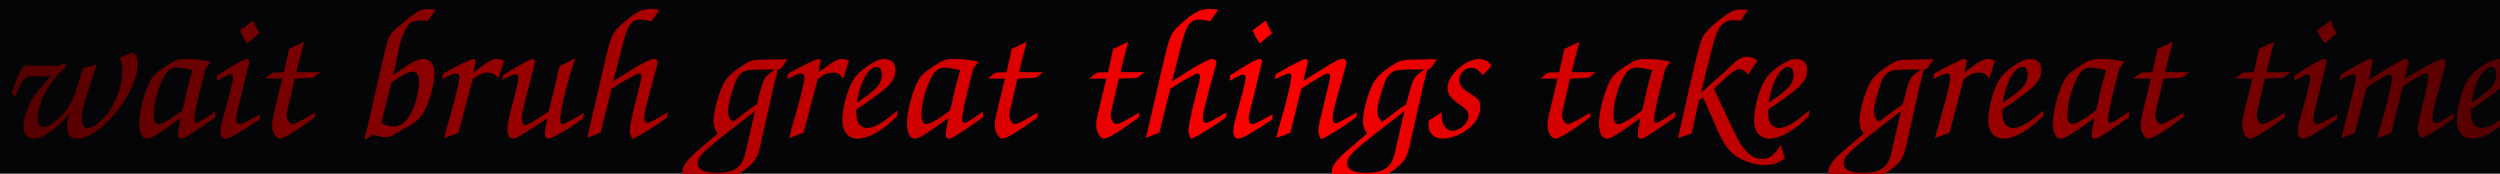
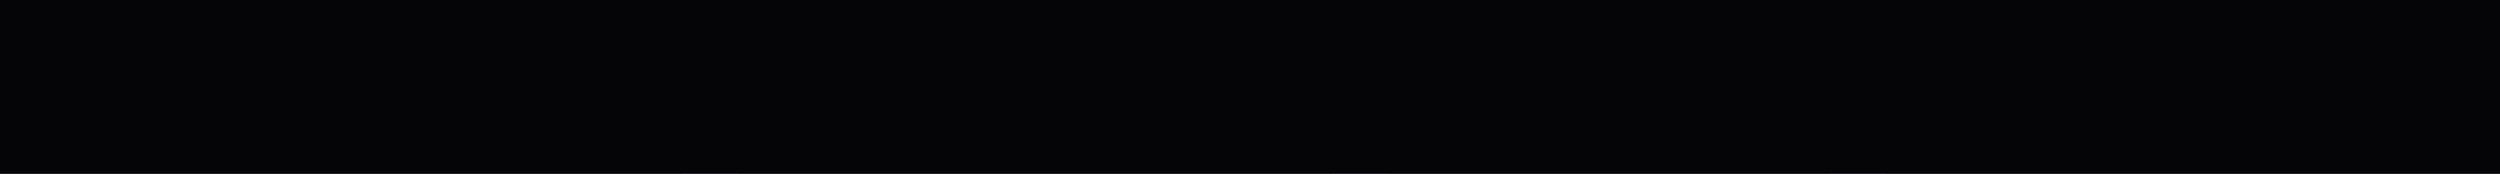
<svg xmlns="http://www.w3.org/2000/svg" width="100%" height="100%">
-   <defs>
-     <linearGradient id="redGradient" x1="0%" y1="0%" x2="100%" y2="0%">
-       <stop offset="0%" stop-color="#500000">
-         <animate attributeName="stop-color" values="#500000;#ff0000;#500000" dur="3s" repeatCount="indefinite" />
-       </stop>
-       <stop offset="50%" stop-color="#ff0000">
-         <animate attributeName="stop-color" values="#ff0000;#ff6666;#ff0000" dur="3s" repeatCount="indefinite" />
-       </stop>
-       <stop offset="100%" stop-color="#500000">
-         <animate attributeName="stop-color" values="#500000;#ff0000;#500000" dur="3s" repeatCount="indefinite" />
-       </stop>
-     </linearGradient>
-   </defs>
+   <rect width="100%" height="100%" fill="#050507" />
+   <text x="50%" y="50%" fill="#6d6d7c" font-size="16" text-anchor="middle" dominant-baseline="middle" font-family="Comic Sans MS, Comic Sans, cursive">wait bruh great things take great time</text>
  <rect width="100%" height="100%" fill="#050507" />
  <text x="50%" y="50%" fill="url(#redGradient)" font-size="16" text-anchor="middle" dominant-baseline="middle" font-family="Comic Sans MS, Comic Sans, cursive">
    wait bruh great things take great time
  </text>
</svg>
